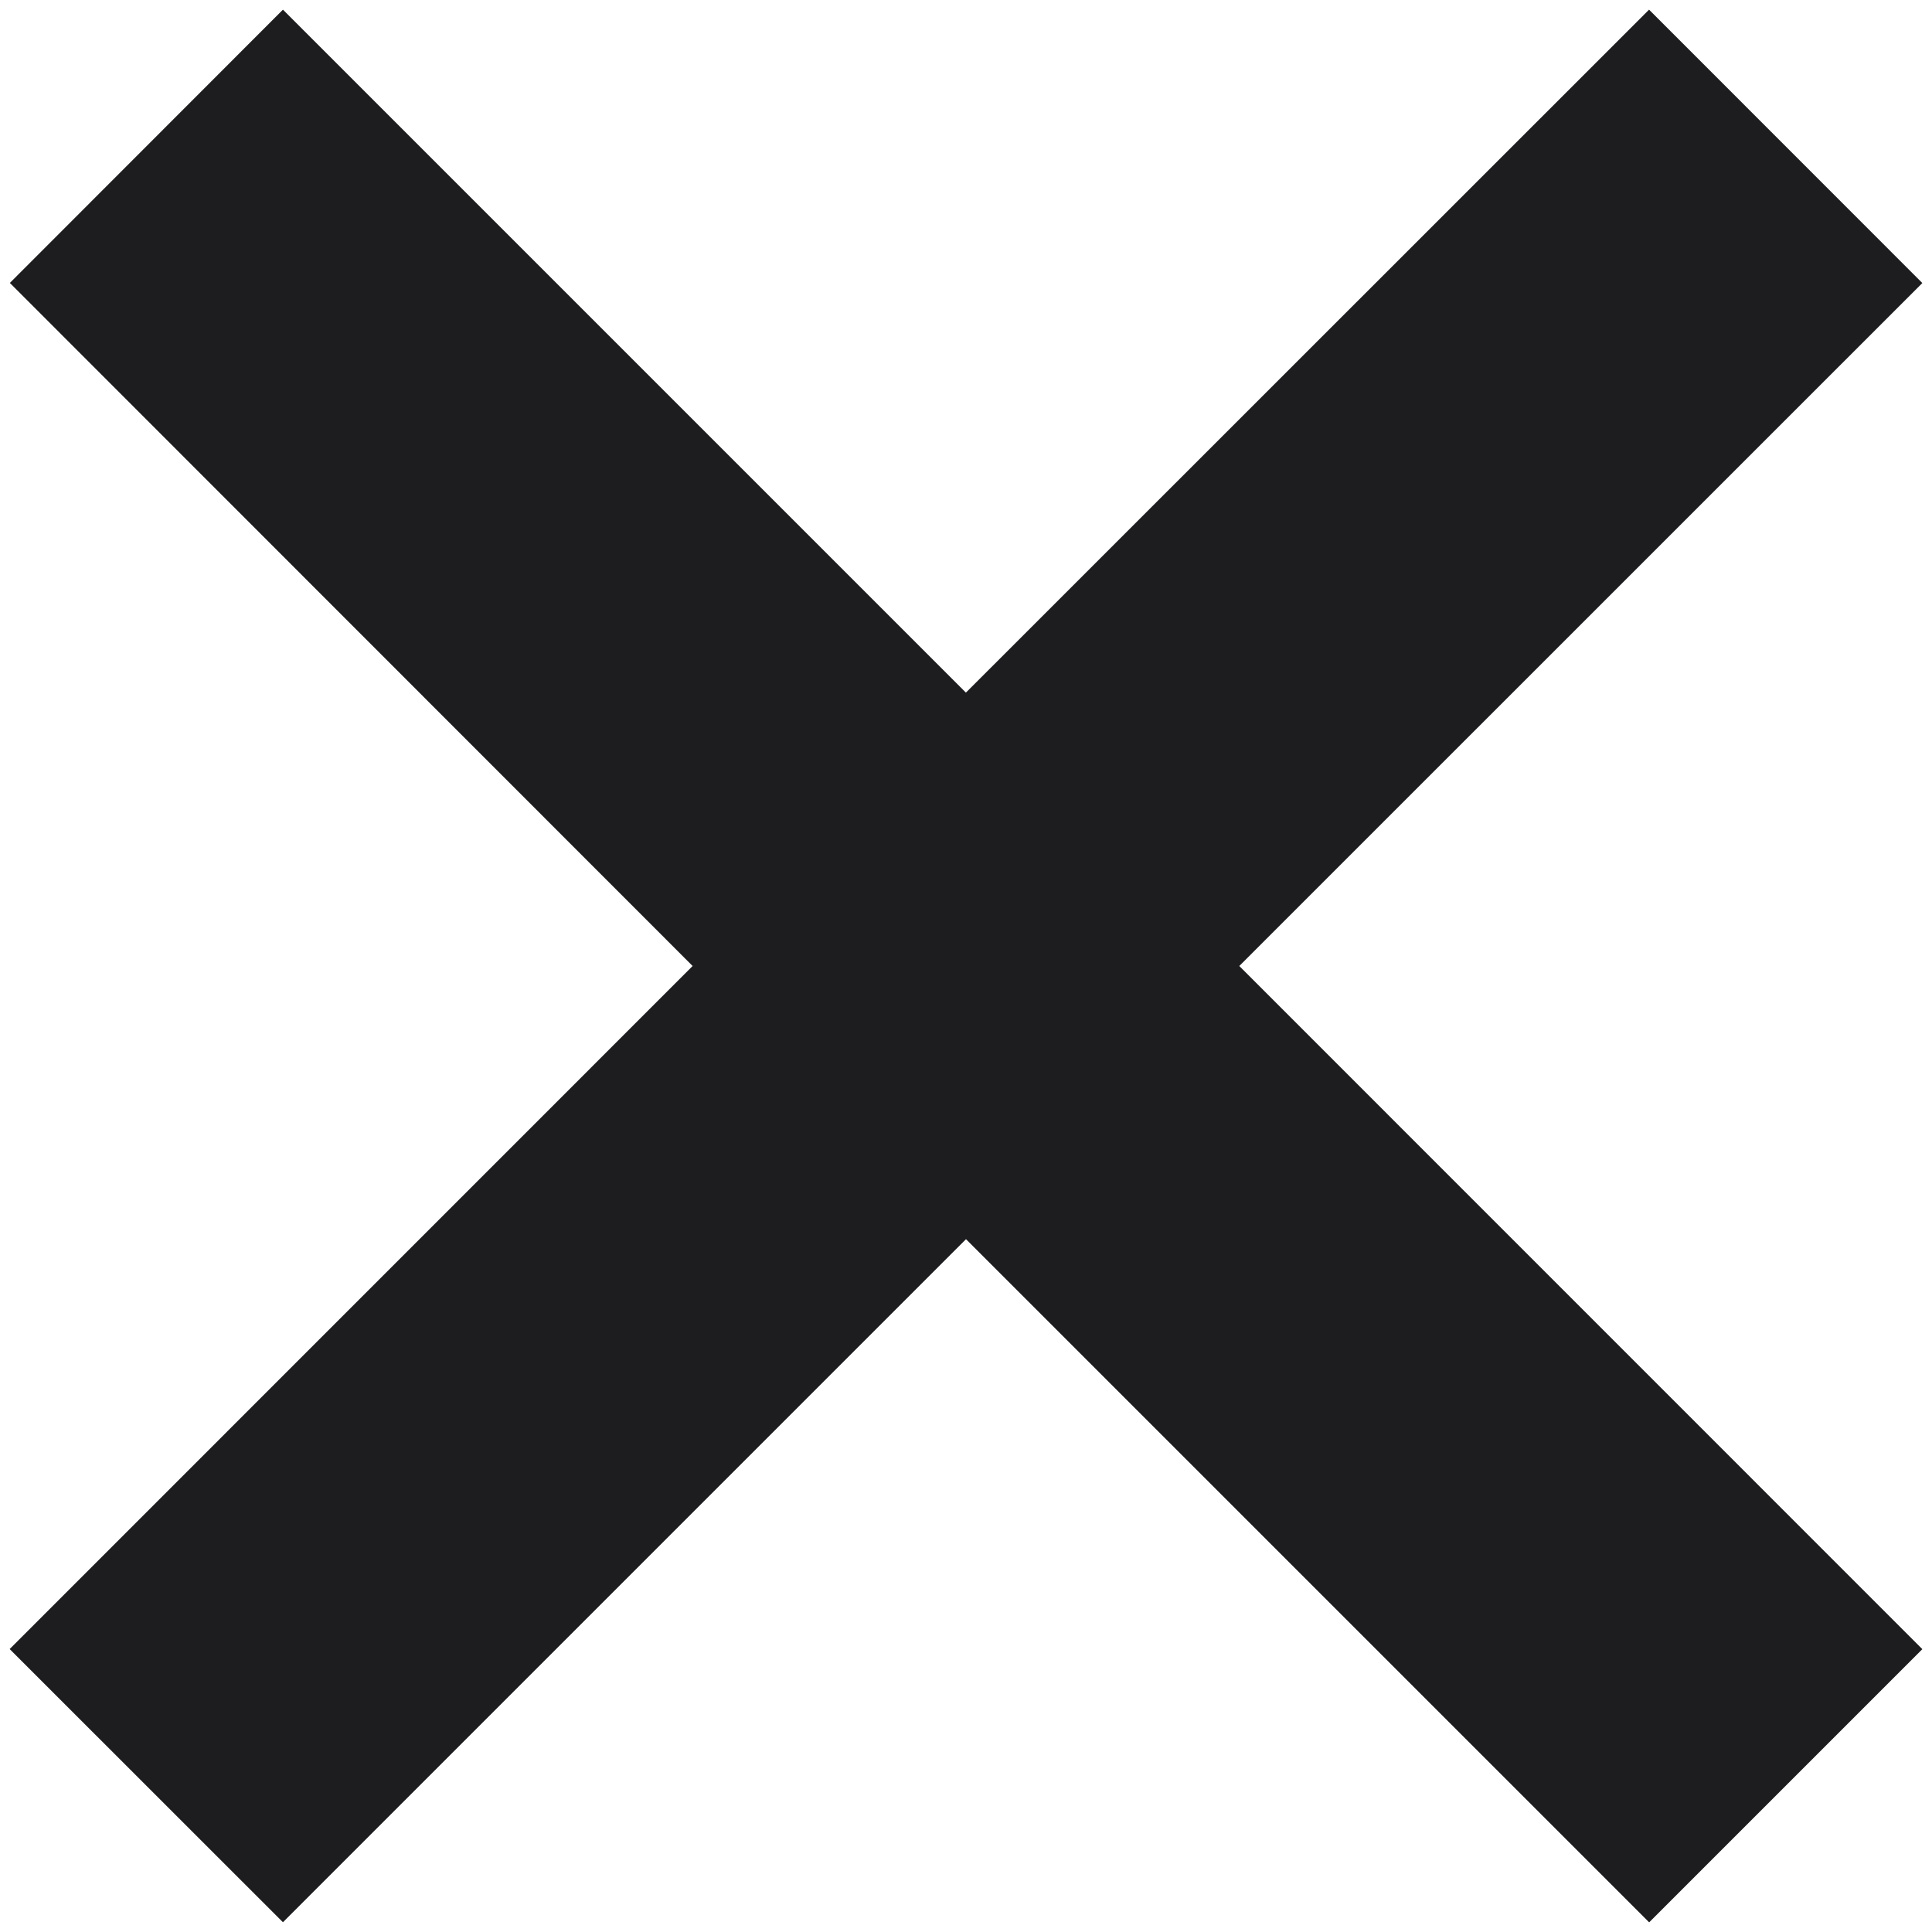
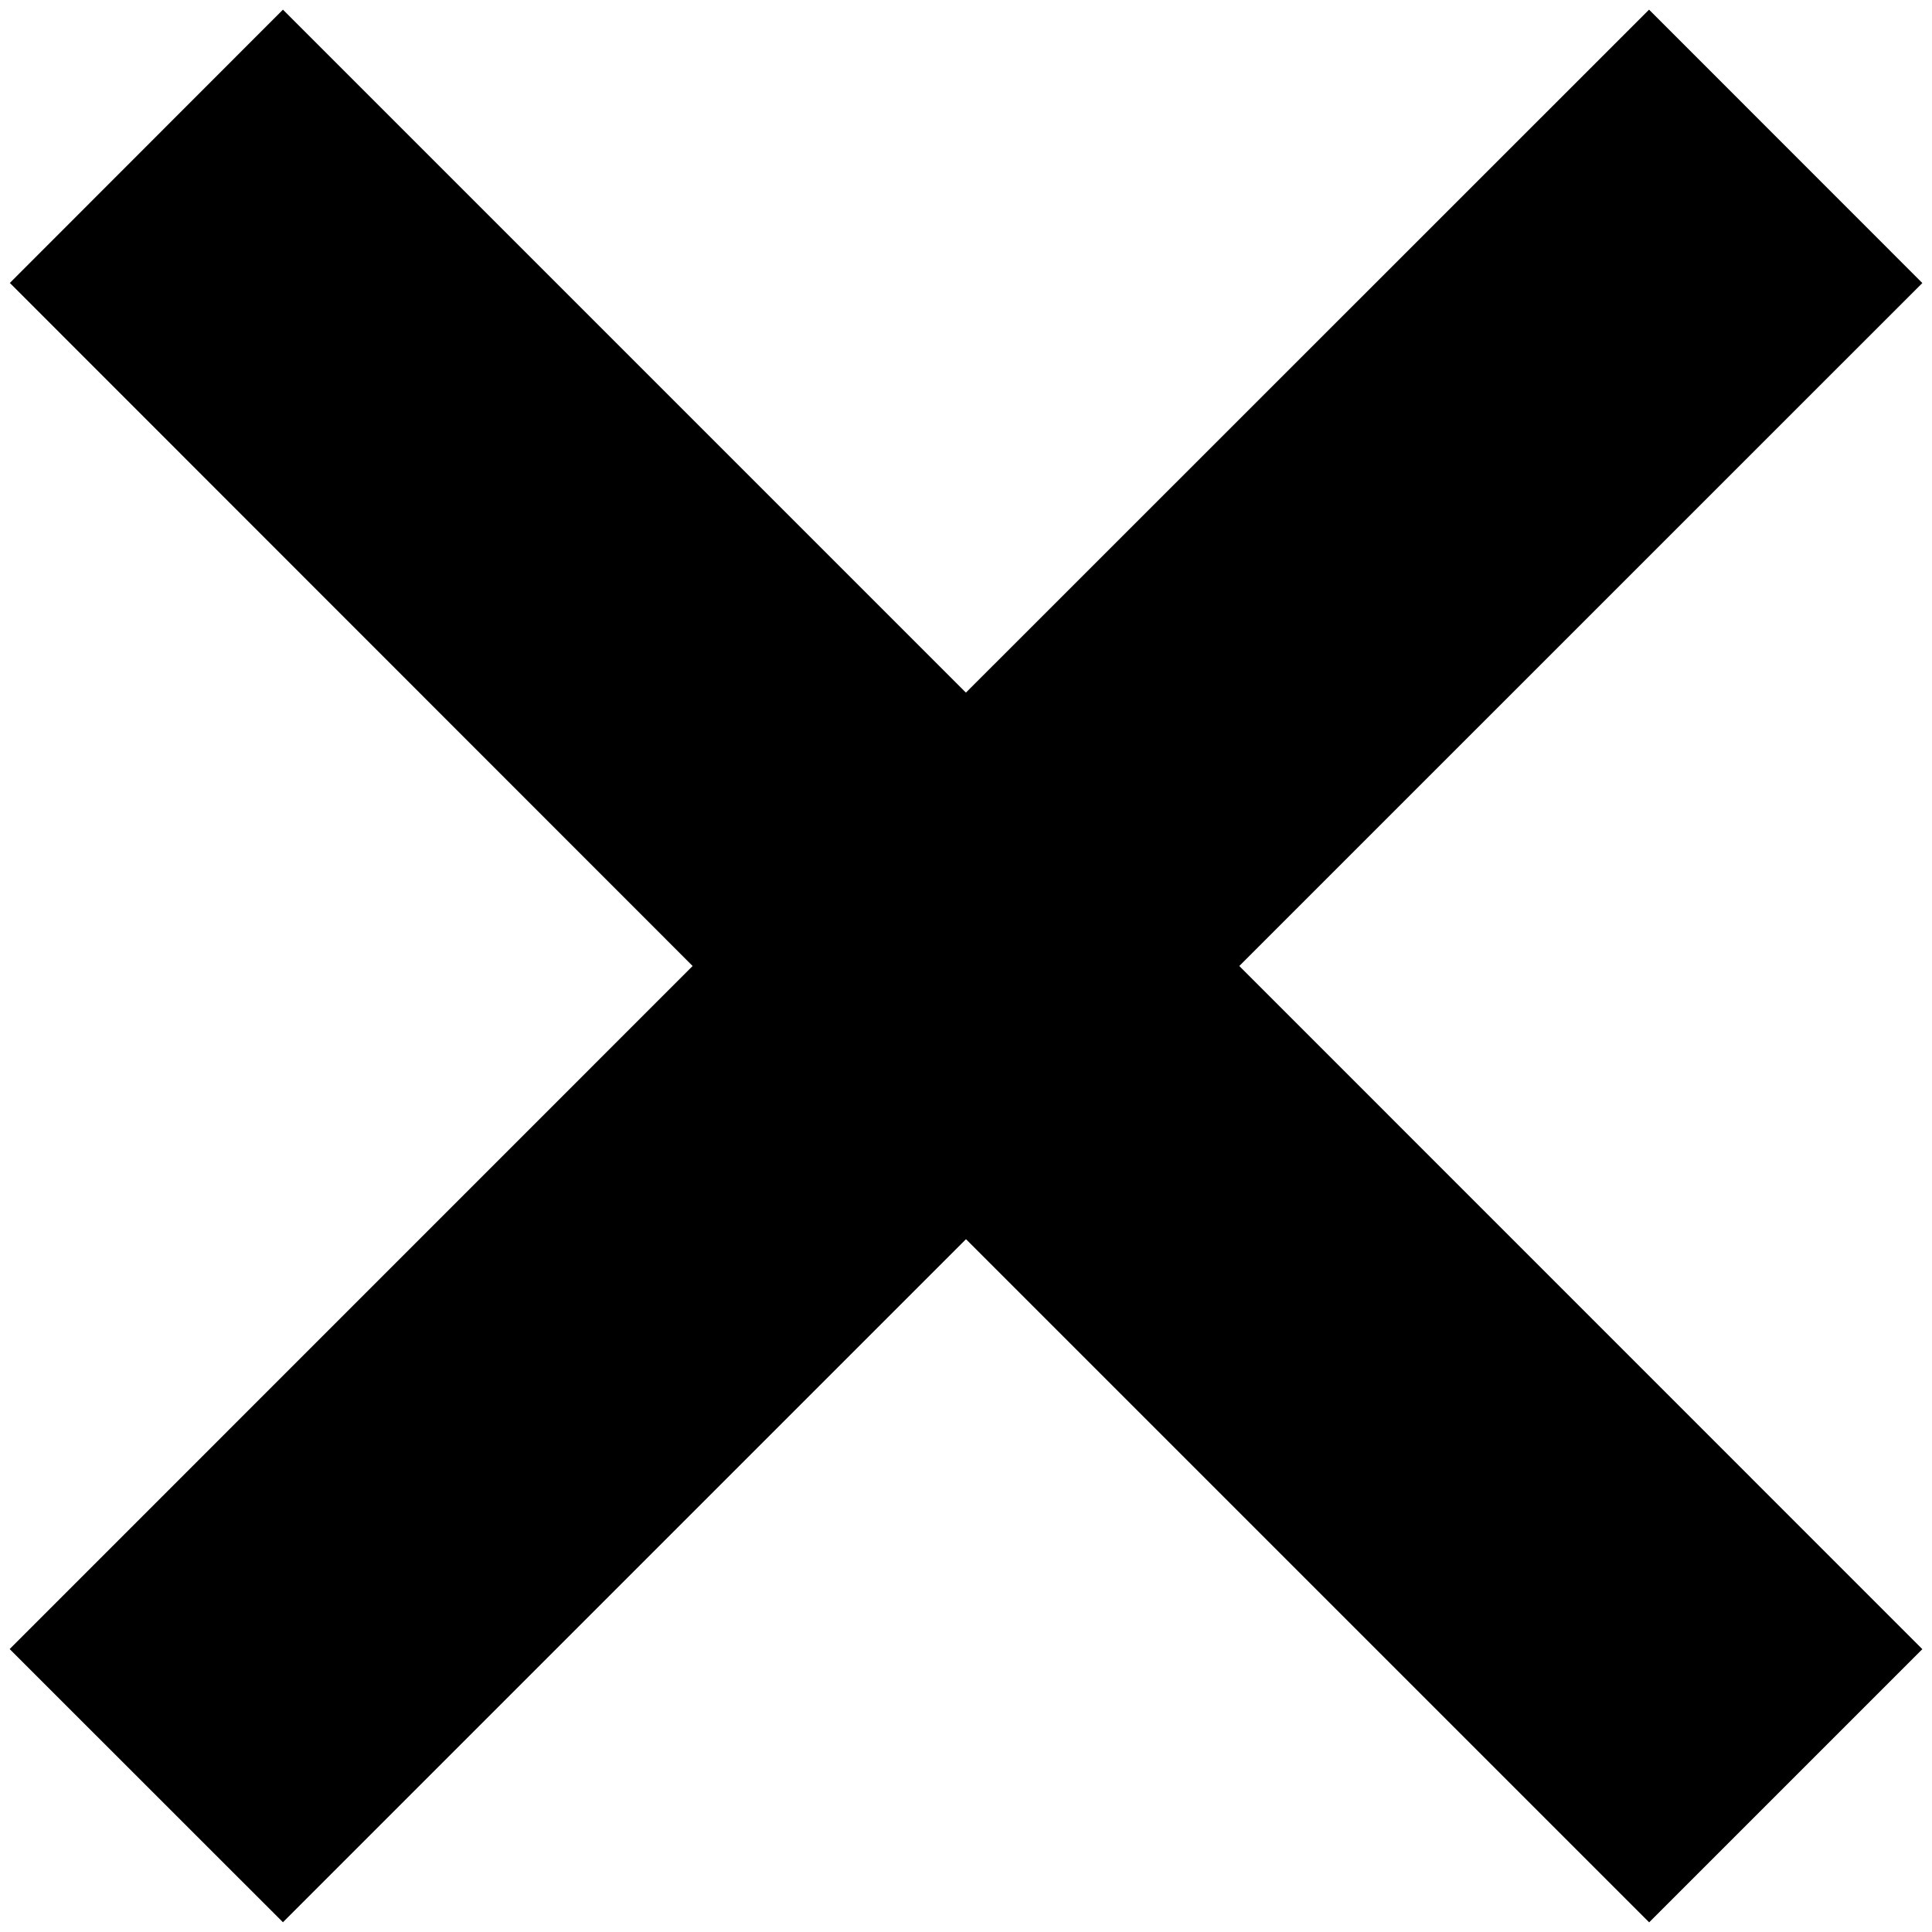
- <svg xmlns="http://www.w3.org/2000/svg" width="20" height="20">
-   <path d="M17.071.1L19.9 2.93l-7.071 7.07 7.071 7.072-2.828 2.828L10 12.828l-7.071 7.071L.1 17.071 7.17 10 .102 2.929 2.929.1l7.07 7.07 7.072-7.07z" fill="#1D1C1E" fill-rule="evenodd" />
+ <svg xmlns="http://www.w3.org/2000/svg" viewBox="0 0 20 20">
+   <path d="M17.071.1L19.9 2.93l-7.071 7.07 7.071 7.072-2.828 2.828L10 12.828l-7.071 7.071L.1 17.071 7.17 10 .102 2.929 2.929.1l7.07 7.07 7.072-7.07z" fill="currentColor" fill-rule="evenodd" />
</svg>
